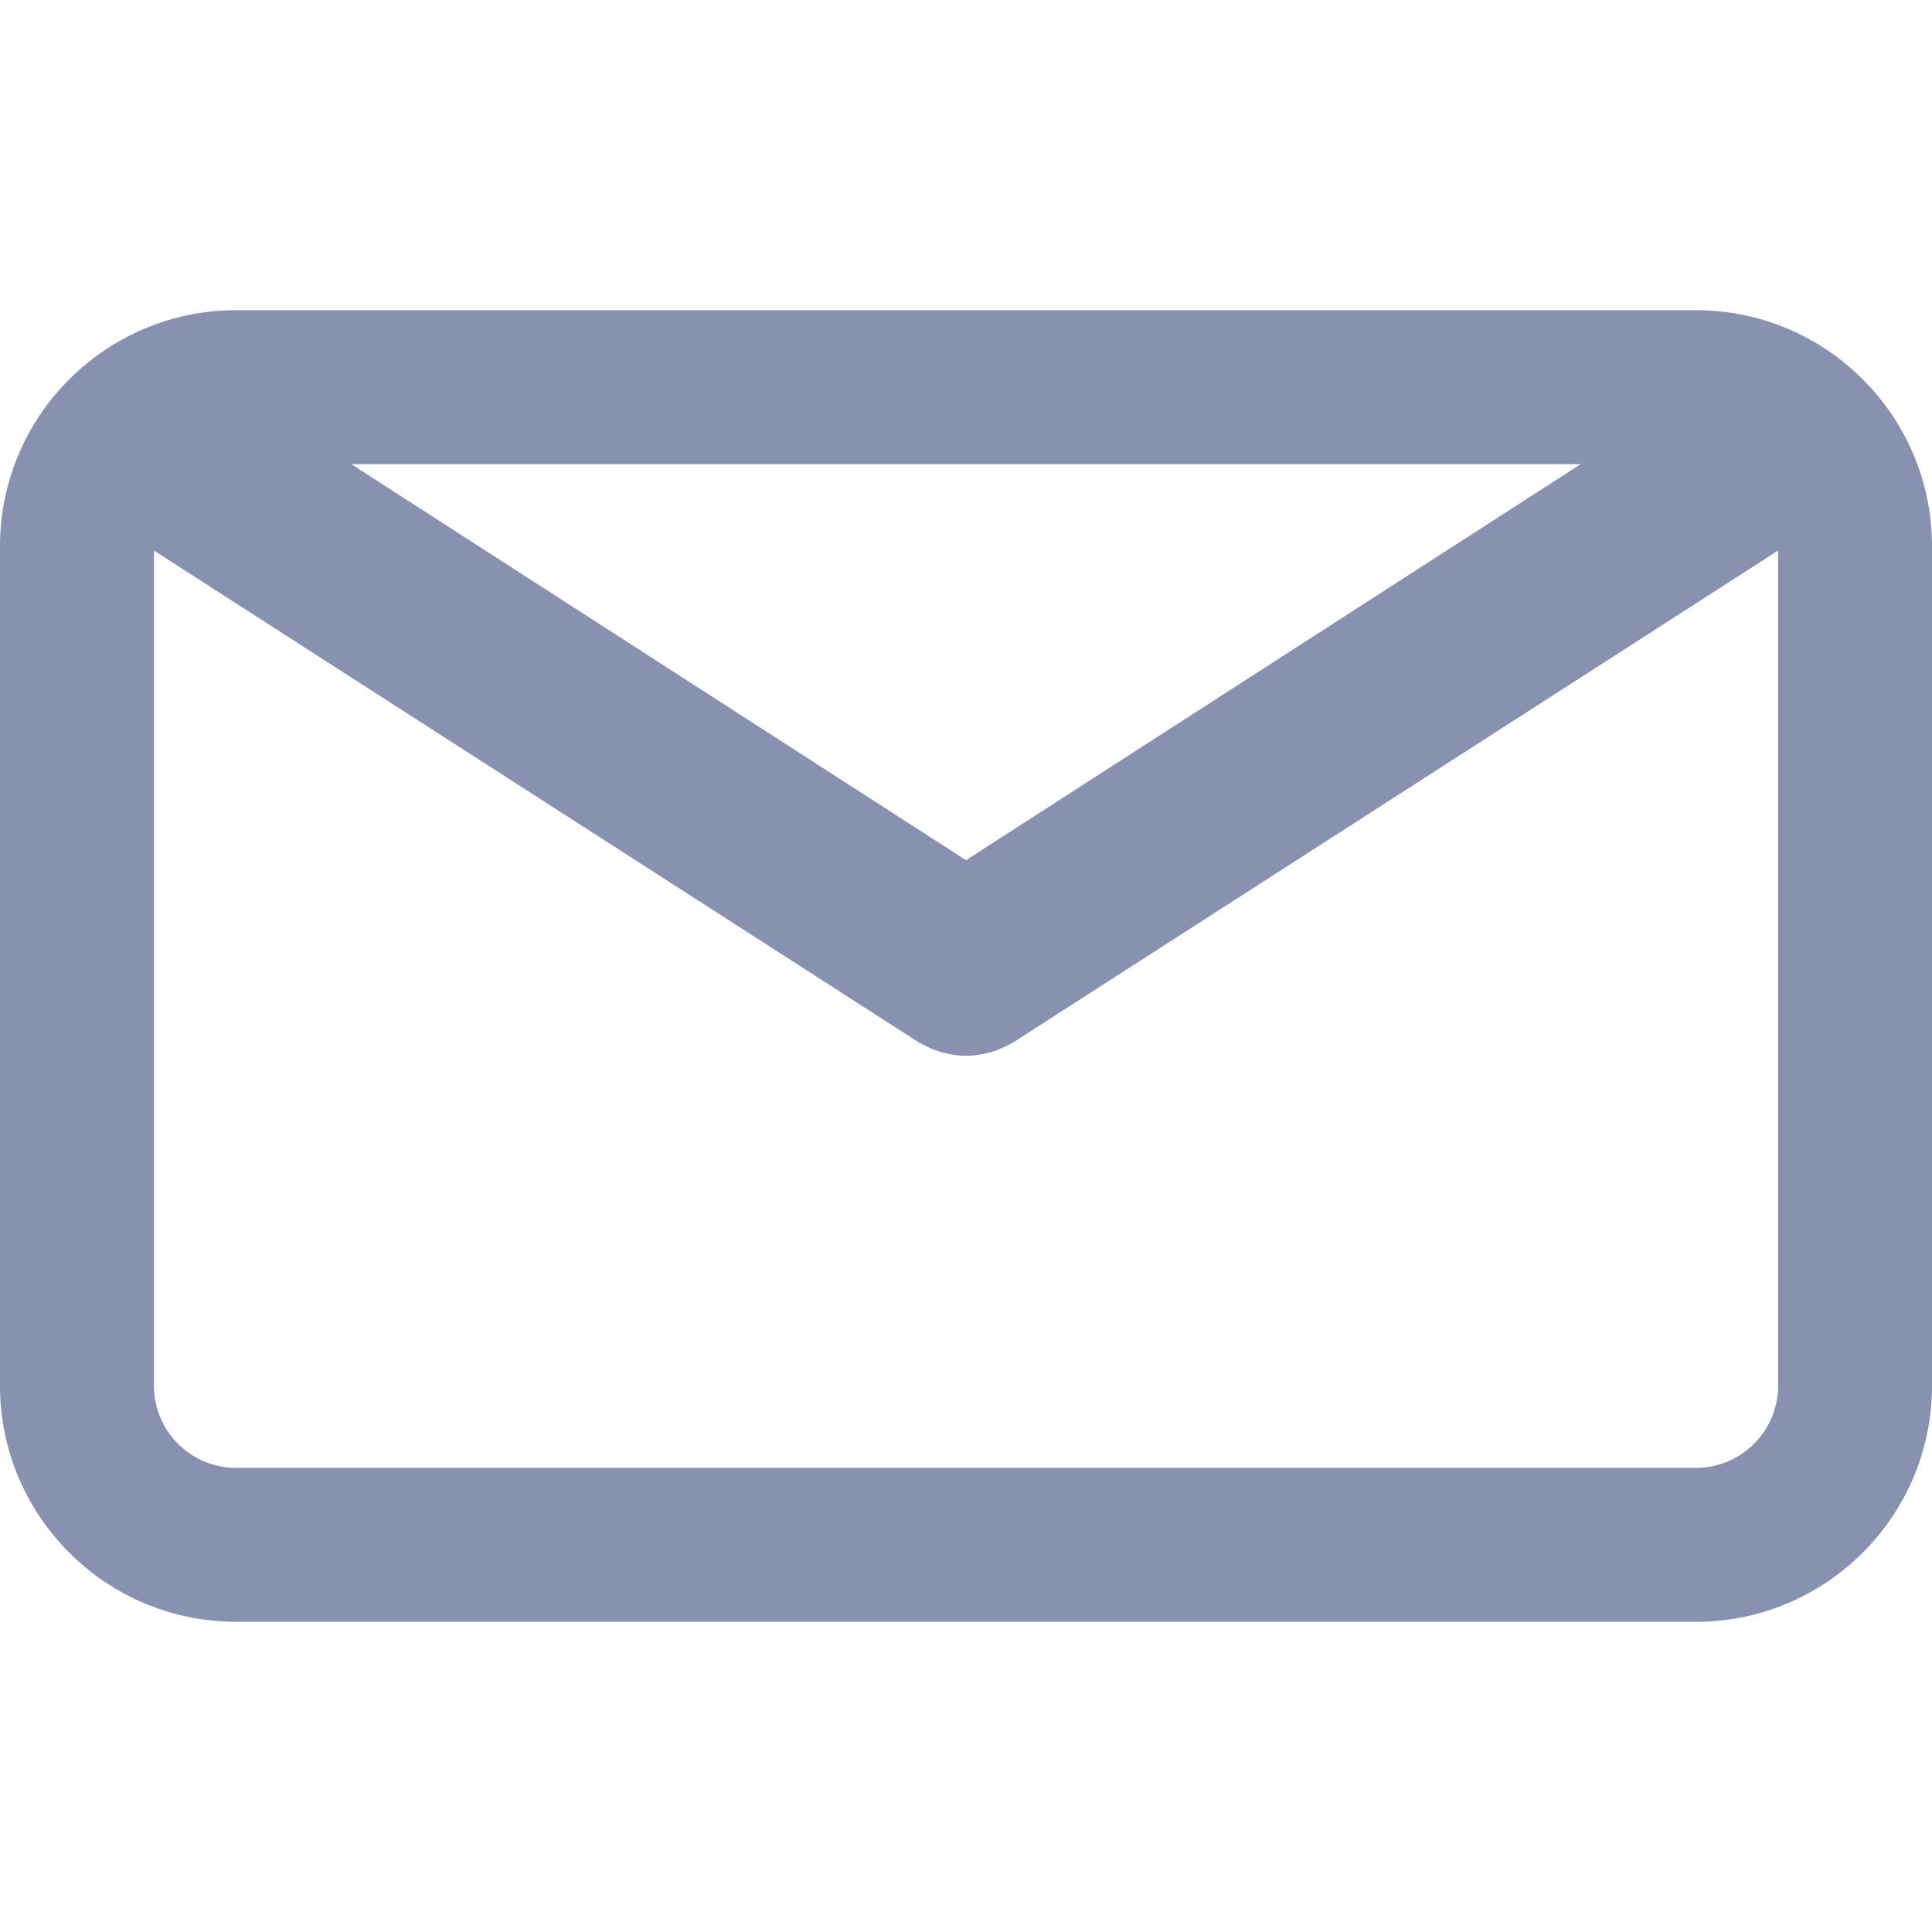
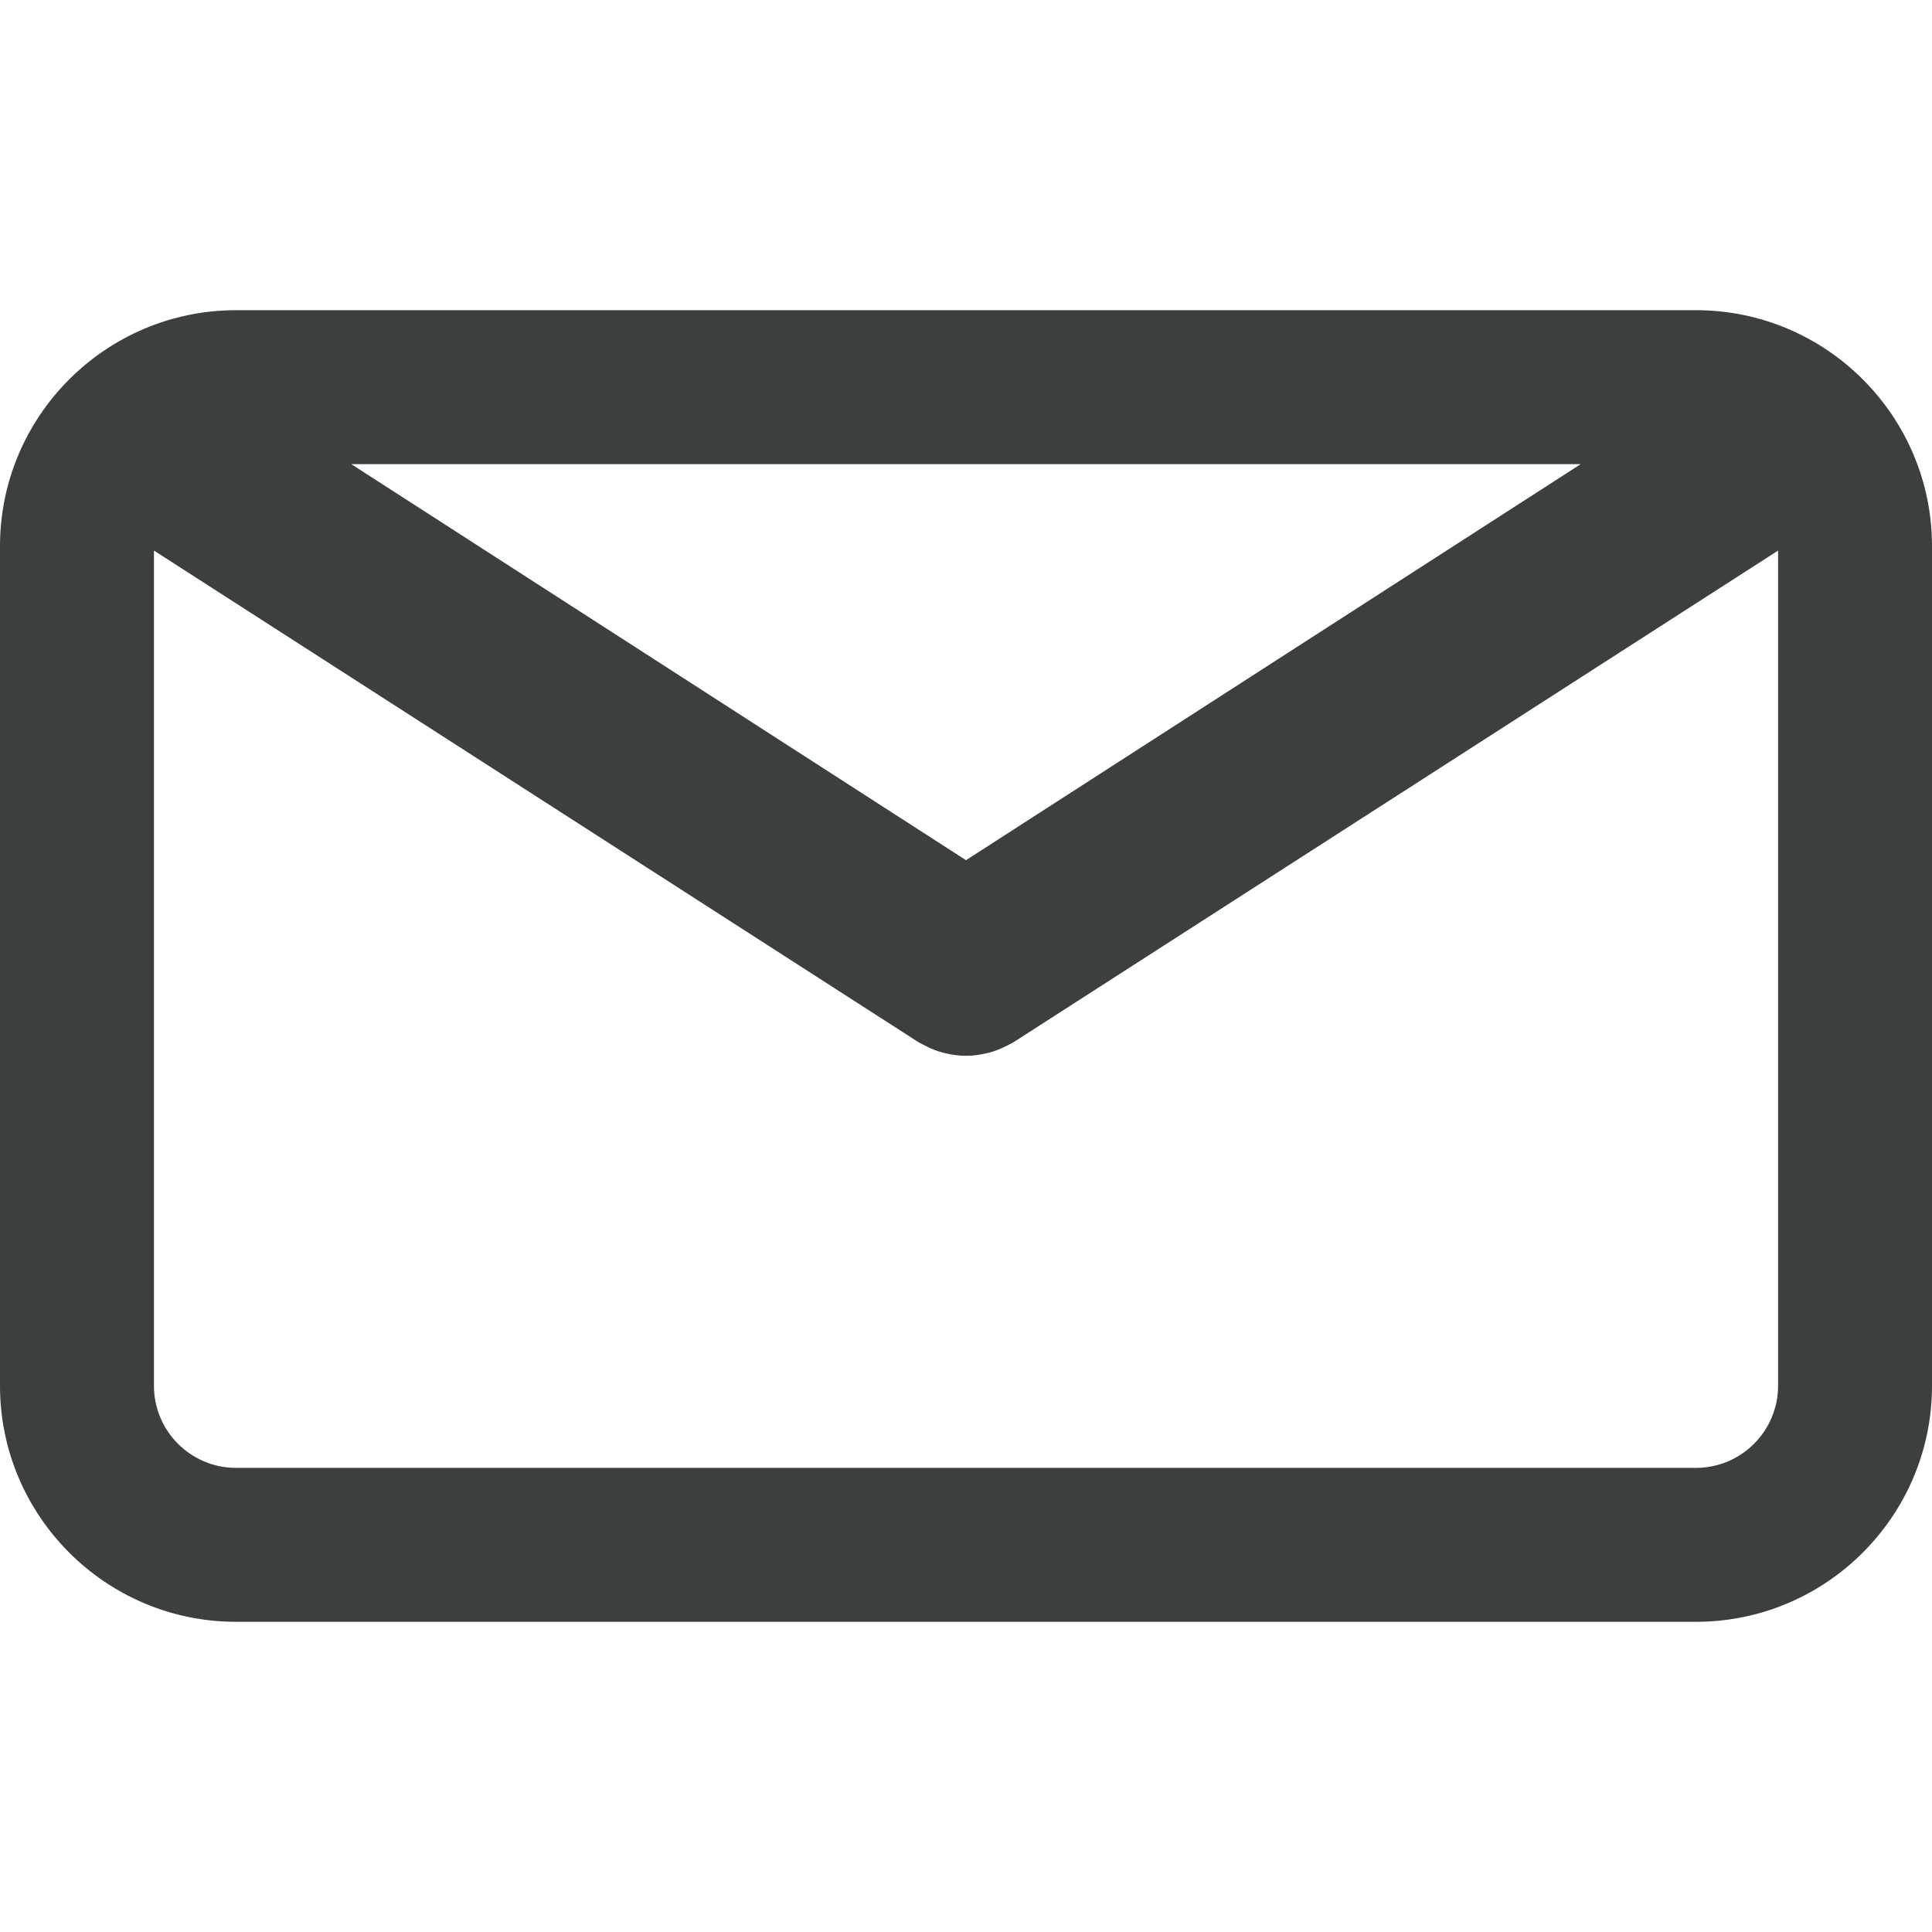
- <svg xmlns="http://www.w3.org/2000/svg" fill="#8892b0" height="24" width="24" version="1.1" id="Capa_1" viewBox="0 0 75.294 75.294" xml:space="preserve">
+ <svg xmlns="http://www.w3.org/2000/svg" fill="#3C403D" height="24" width="24" version="1.1" id="Capa_1" viewBox="0 0 75.294 75.294" xml:space="preserve">
  <g id="SVGRepo_bgCarrier" stroke-width="0" />
  <g id="SVGRepo_tracerCarrier" stroke-linecap="round" stroke-linejoin="round" />
  <g id="SVGRepo_iconCarrier">
    <g>
      <path d="M66.097,12.089h-56.9C4.126,12.089,0,16.215,0,21.286v32.722c0,5.071,4.126,9.197,9.197,9.197h56.9 c5.071,0,9.197-4.126,9.197-9.197V21.287C75.295,16.215,71.169,12.089,66.097,12.089z M61.603,18.089L37.647,33.523L13.691,18.089 H61.603z M66.097,57.206h-56.9C7.434,57.206,6,55.771,6,54.009V21.457l29.796,19.16c0.04,0.025,0.083,0.042,0.124,0.065 c0.043,0.024,0.087,0.047,0.131,0.069c0.231,0.119,0.469,0.215,0.712,0.278c0.025,0.007,0.05,0.01,0.075,0.016 c0.267,0.063,0.537,0.102,0.807,0.102c0.001,0,0.002,0,0.002,0c0.002,0,0.003,0,0.004,0c0.27,0,0.54-0.038,0.807-0.102 c0.025-0.006,0.05-0.009,0.075-0.016c0.243-0.063,0.48-0.159,0.712-0.278c0.044-0.022,0.088-0.045,0.131-0.069 c0.041-0.023,0.084-0.04,0.124-0.065l29.796-19.16v32.551C69.295,55.771,67.86,57.206,66.097,57.206z" />
    </g>
  </g>
</svg>
